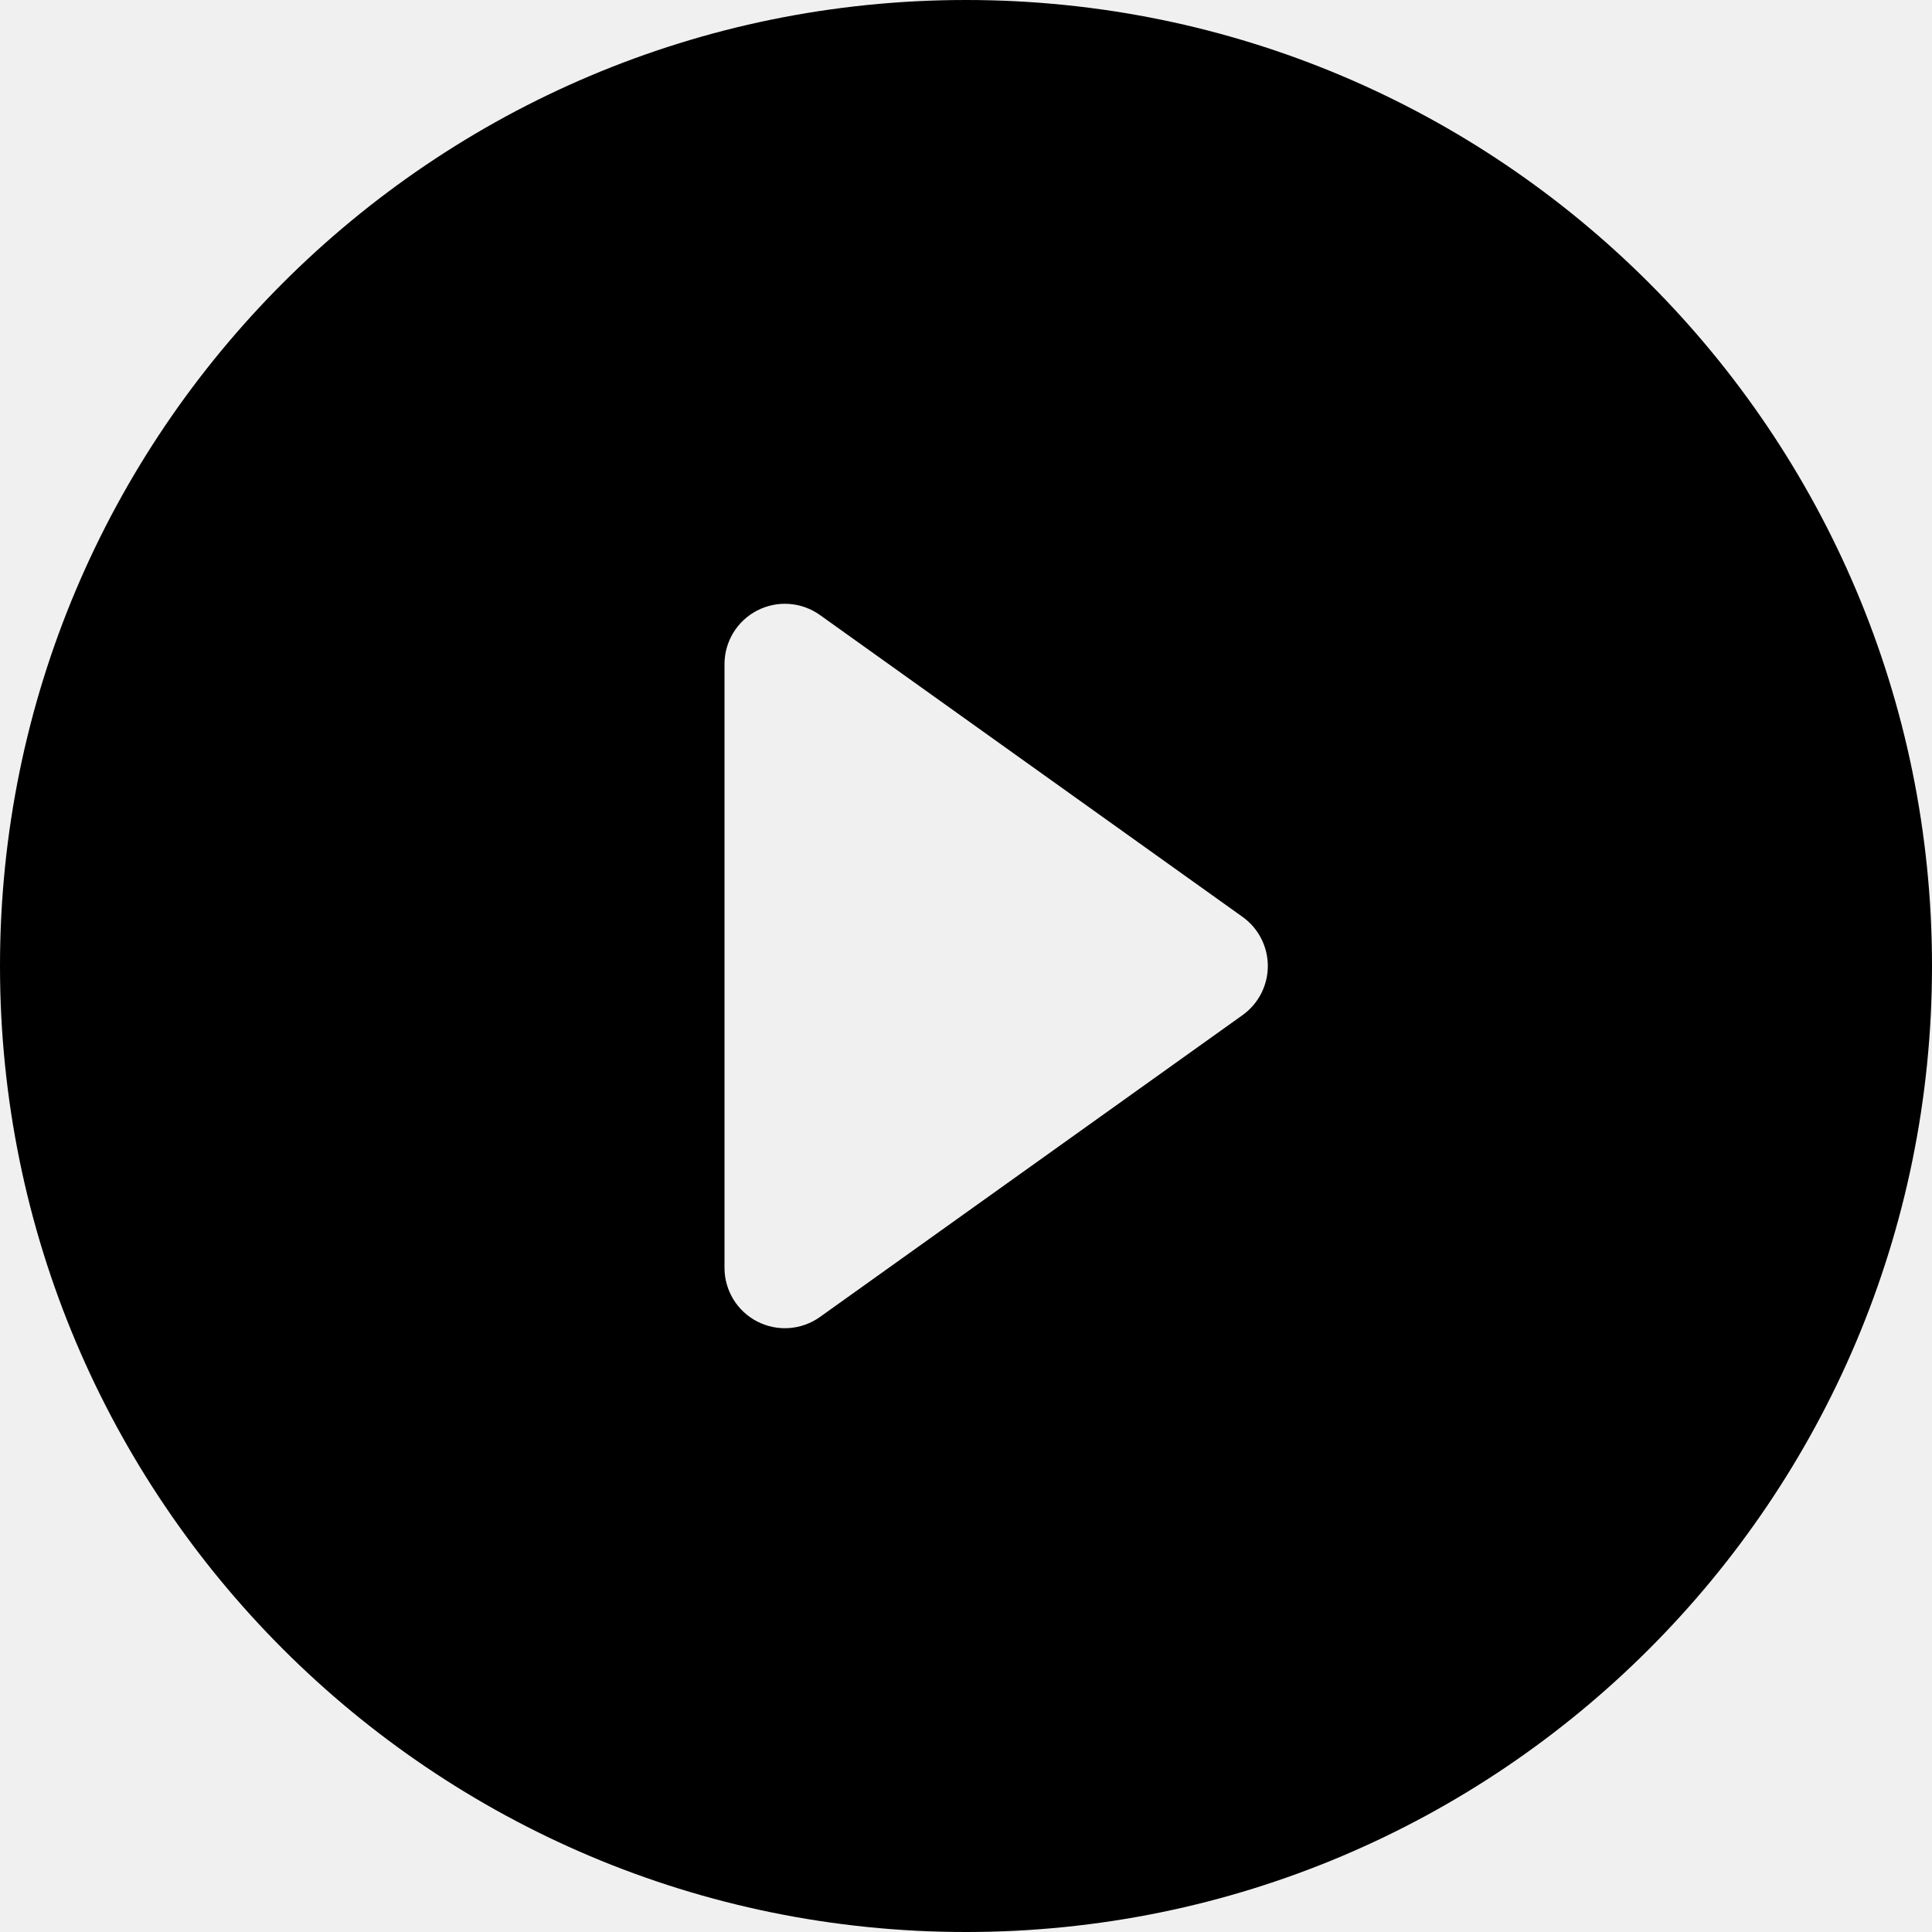
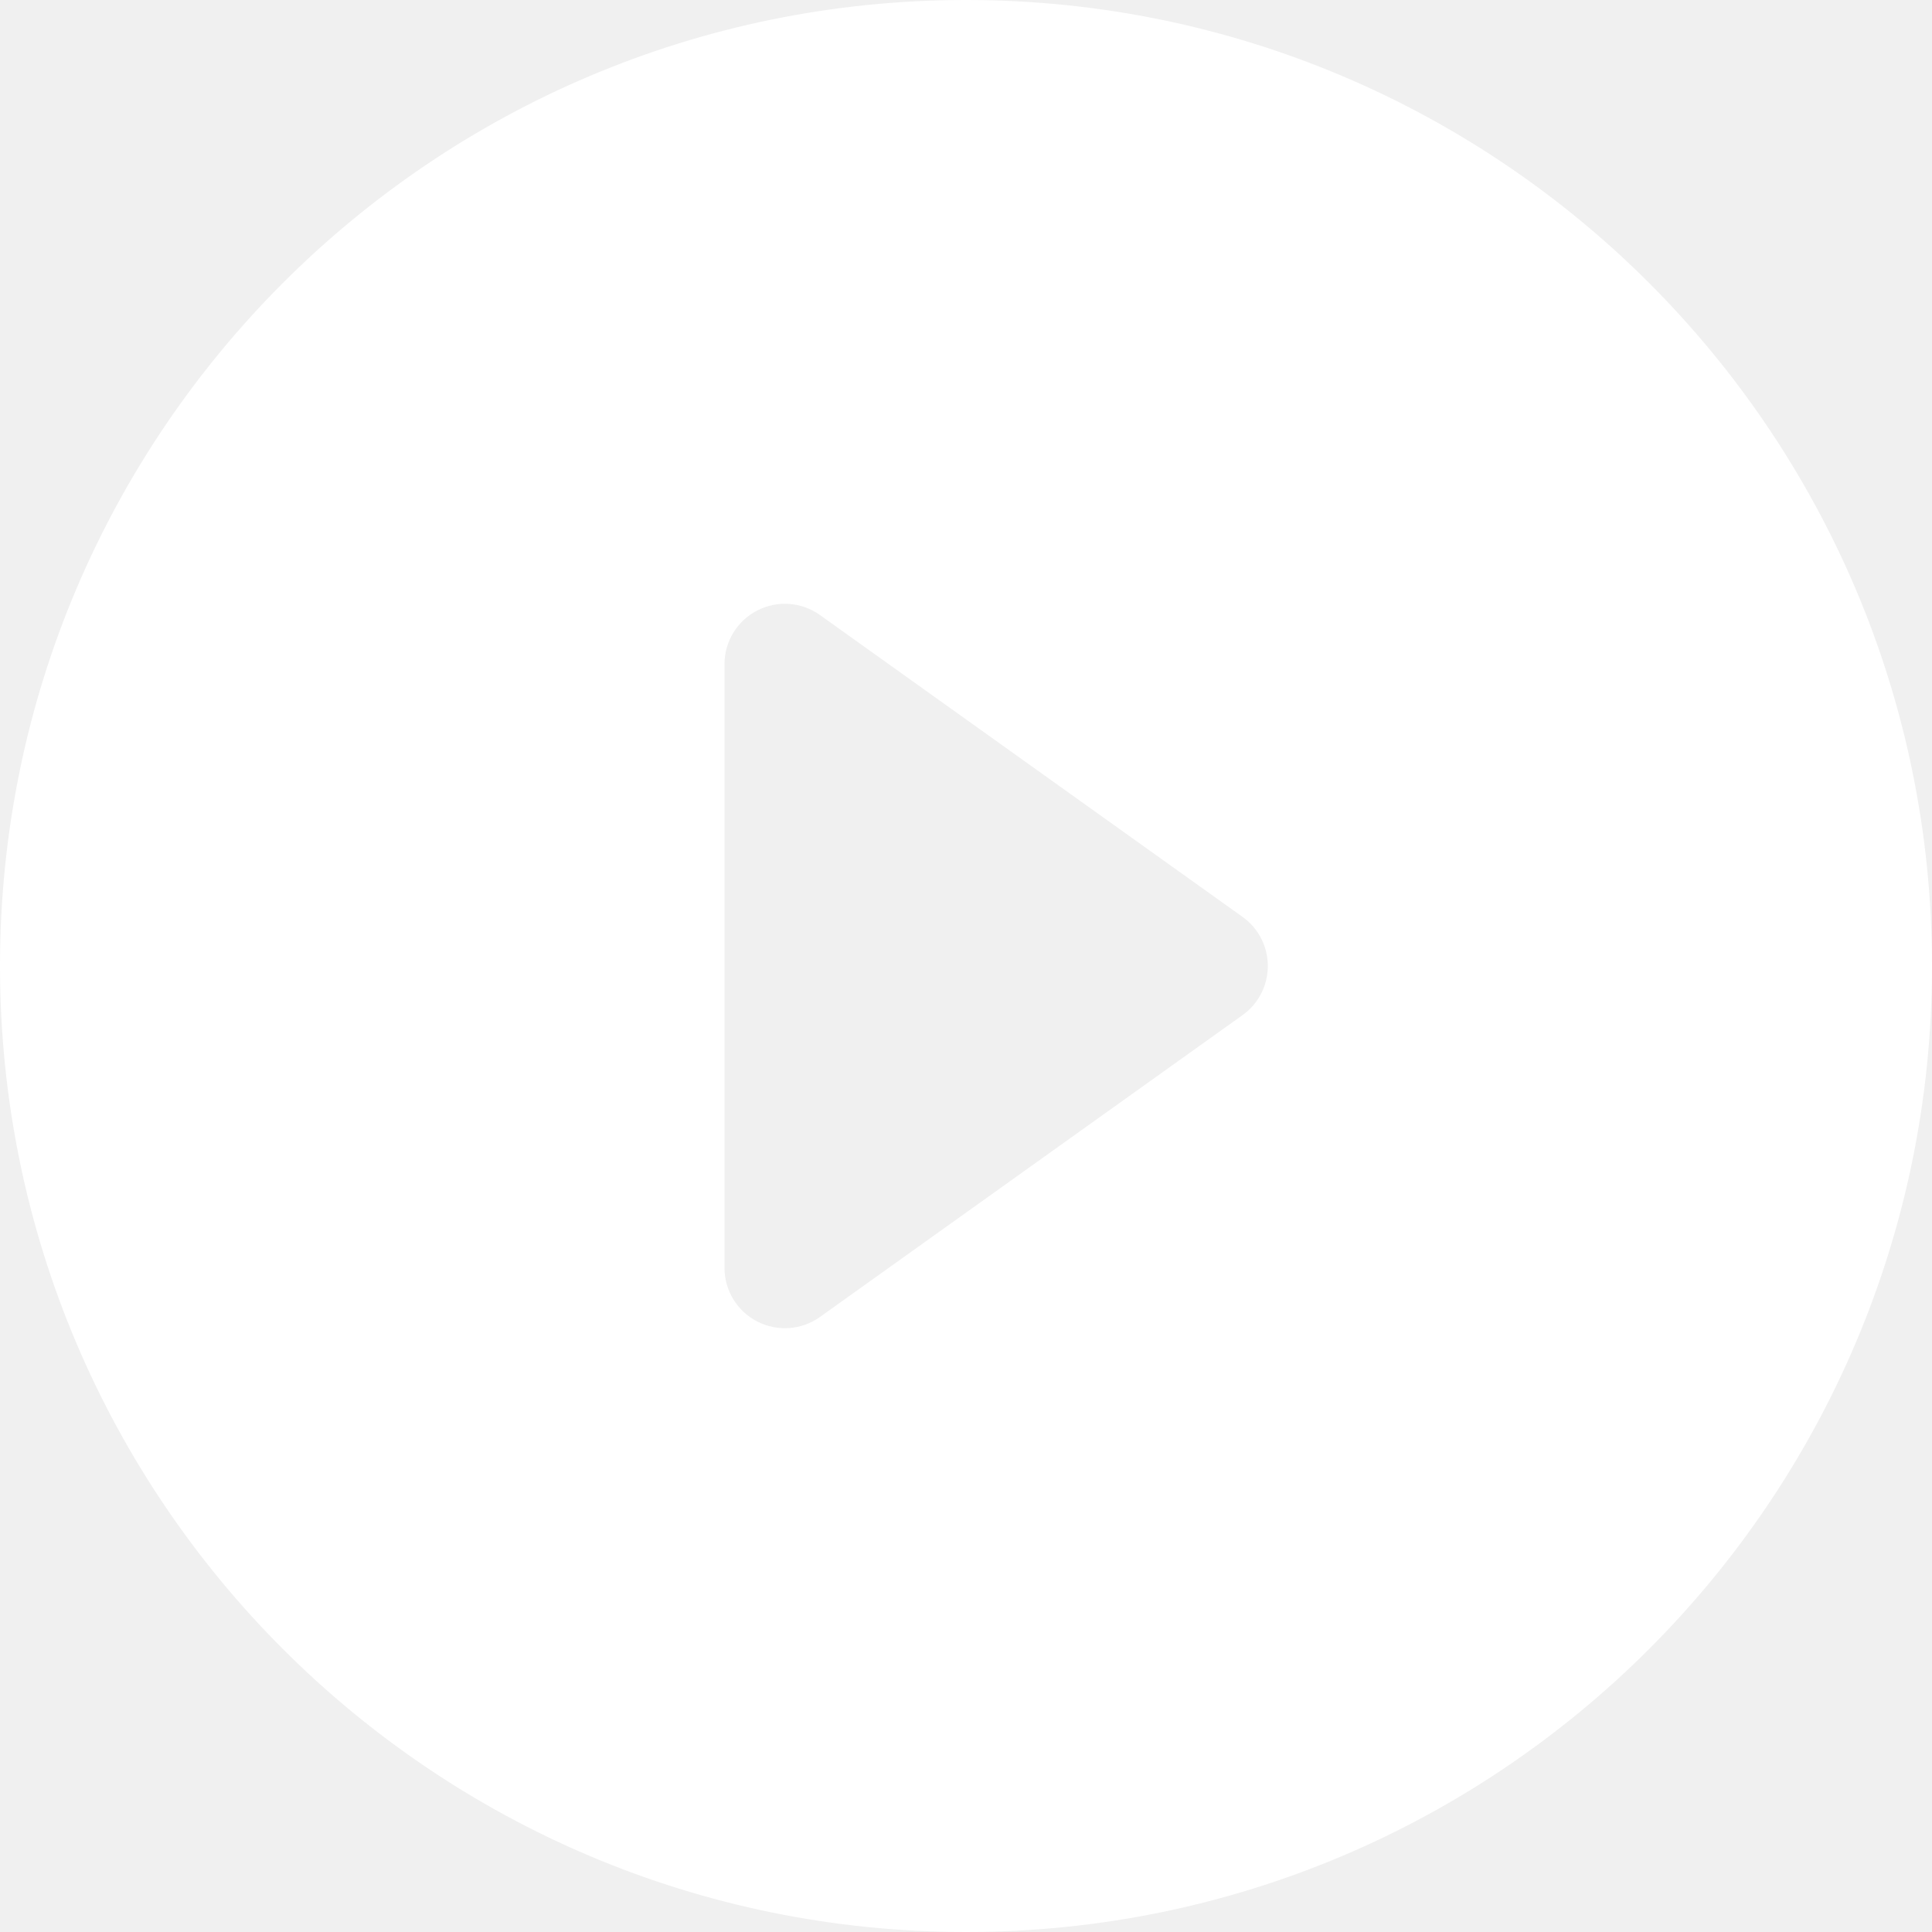
- <svg xmlns="http://www.w3.org/2000/svg" width="16" height="16" fill="currentColor" class="bi bi-play-circle-fill" viewBox="0 0 16 16">
+ <svg xmlns="http://www.w3.org/2000/svg" width="16" height="16" fill="white" class="bi bi-play-circle-fill" viewBox="0 0 16 16">
  <path d="M16 8A8 8 0 1 1 0 8a8 8 0 0 1 16 0M6.79 5.093A.5.5 0 0 0 6 5.5v5a.5.5 0 0 0 .79.407l3.5-2.5a.5.5 0 0 0 0-.814z" />
</svg>
